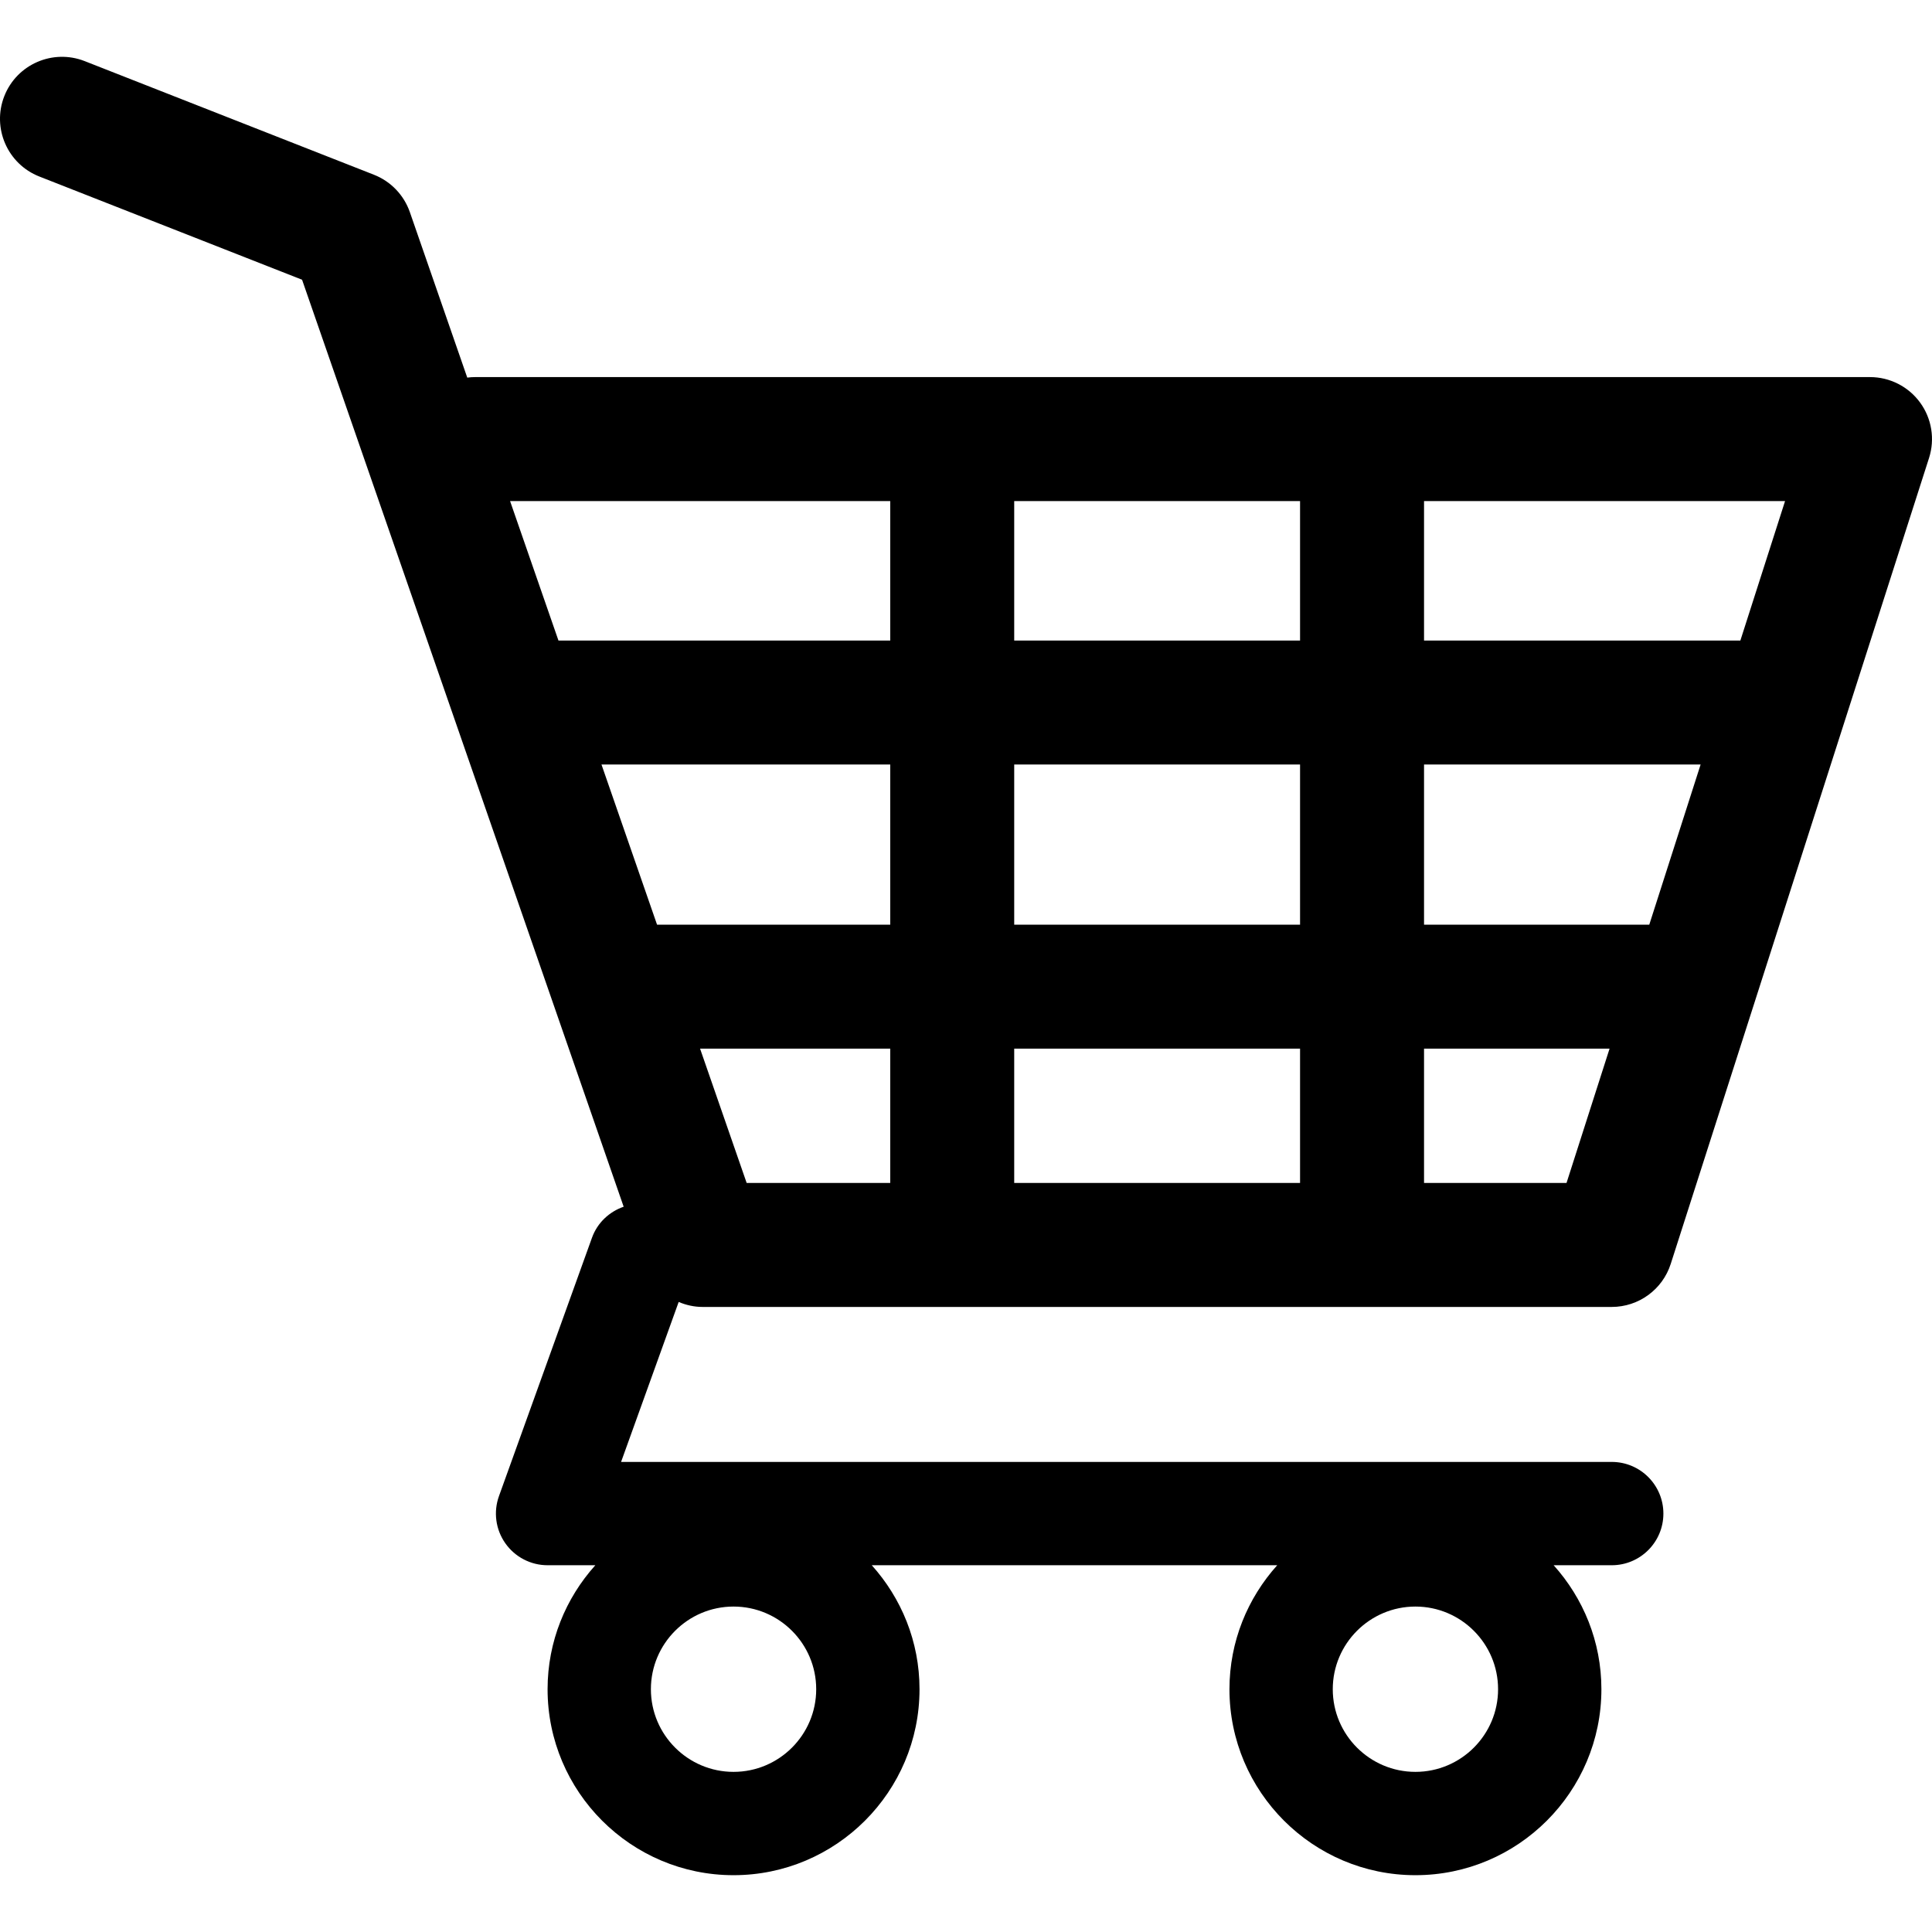
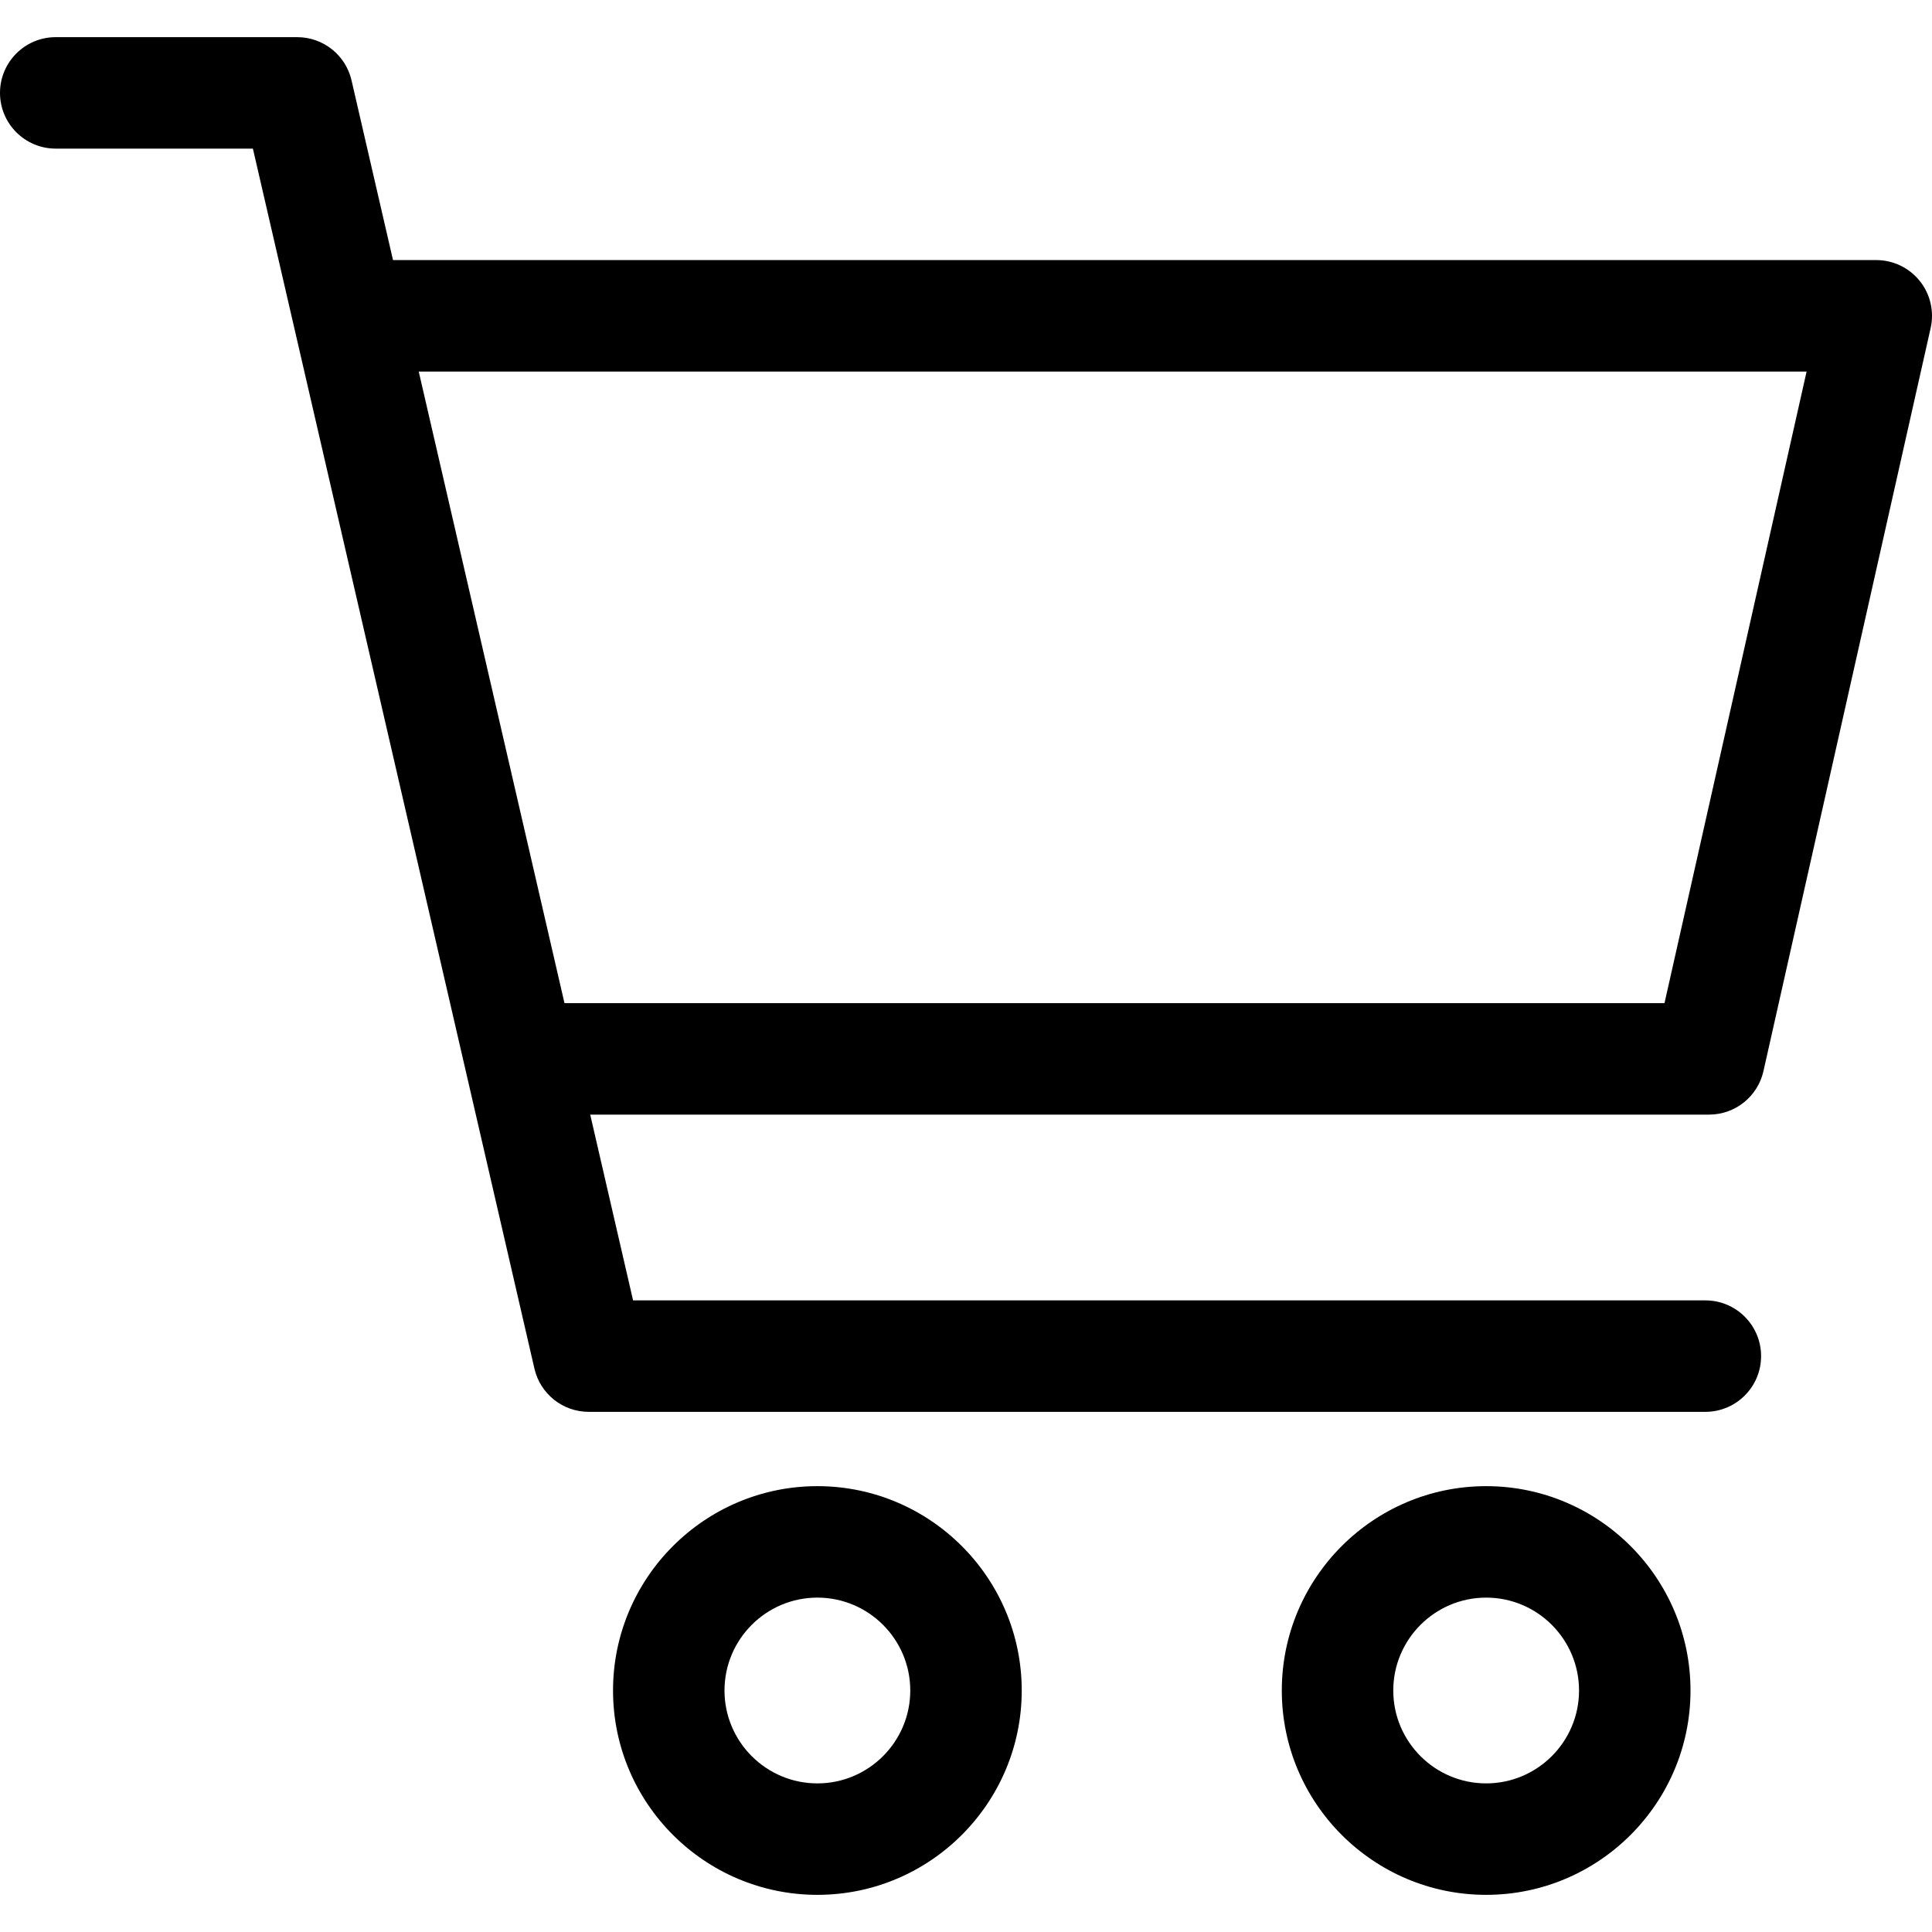
- <svg xmlns="http://www.w3.org/2000/svg" version="1.1" id="Capa_1" x="0px" y="0px" width="446.843px" height="446.843px" viewBox="0 0 446.843 446.843" style="enable-background:new 0 0 446.843 446.843;" xml:space="preserve">
+ <svg xmlns="http://www.w3.org/2000/svg" version="1.1" id="Capa_1" x="0px" y="0px" viewBox="0 0 512 512" style="enable-background:new 0 0 512 512;" xml:space="preserve">
  <g>
-     <path d="M444.09,93.103c-2.698-3.699-7.006-5.888-11.584-5.888H109.92c-0.625,0-1.249,0.038-1.85,0.119l-13.276-38.27   c-1.376-3.958-4.406-7.113-8.3-8.646L19.586,14.134c-7.374-2.887-15.695,0.735-18.591,8.1c-2.891,7.369,0.73,15.695,8.1,18.591   l60.768,23.872l74.381,214.399c-3.283,1.144-6.065,3.663-7.332,7.187l-21.506,59.739c-1.318,3.663-0.775,7.733,1.468,10.916   c2.24,3.183,5.883,5.078,9.773,5.078h11.044c-6.844,7.616-11.044,17.646-11.044,28.675c0,23.718,19.298,43.012,43.012,43.012   s43.012-19.294,43.012-43.012c0-11.029-4.2-21.059-11.044-28.675h93.776c-6.847,7.616-11.048,17.646-11.048,28.675   c0,23.718,19.294,43.012,43.013,43.012c23.718,0,43.012-19.294,43.012-43.012c0-11.029-4.2-21.059-11.043-28.675h13.433   c6.599,0,11.947-5.349,11.947-11.948c0-6.599-5.349-11.947-11.947-11.947H143.647l13.319-36.996   c1.72,0.724,3.578,1.152,5.523,1.152h210.278c6.234,0,11.751-4.027,13.65-9.959l59.739-186.387   C447.557,101.567,446.788,96.802,444.09,93.103z M169.659,409.807c-10.543,0-19.116-8.573-19.116-19.116   s8.573-19.117,19.116-19.117s19.116,8.574,19.116,19.117S180.202,409.807,169.659,409.807z M327.367,409.807   c-10.543,0-19.117-8.573-19.117-19.116s8.574-19.117,19.117-19.117c10.542,0,19.116,8.574,19.116,19.117   S337.909,409.807,327.367,409.807z M402.52,148.149h-73.161V115.89h83.499L402.52,148.149z M381.453,213.861h-52.094v-37.038   h63.967L381.453,213.861z M234.571,213.861v-37.038h66.113v37.038H234.571z M300.684,242.538v31.064h-66.113v-31.064H300.684z    M139.115,176.823h66.784v37.038h-53.933L139.115,176.823z M234.571,148.149V115.89h66.113v32.259H234.571z M205.898,115.89v32.259   h-76.734l-11.191-32.259H205.898z M161.916,242.538h43.982v31.064h-33.206L161.916,242.538z M329.359,273.603v-31.064h42.909   l-9.955,31.064H329.359z" />
+     <g>
+       <path d="M508.764,74.466c-2.803-3.503-7.046-5.542-11.533-5.542H104.152L93.16,21.294c-1.547-6.701-7.514-11.448-14.391-11.448    h-64C6.613,9.846,0,16.459,0,24.616s6.613,14.769,14.769,14.769H67.02l74.612,323.321c1.546,6.701,7.514,11.448,14.391,11.448    h295.915c8.157,0,14.769-6.613,14.769-14.769c0-8.157-6.613-14.769-14.769-14.769H167.773l-11.36-49.231h296.511    c6.908,0,12.893-4.788,14.409-11.527L511.64,86.935C512.625,82.557,511.567,77.97,508.764,74.466z M441.108,265.846H149.596    L110.969,98.462h367.8L441.108,265.846z" />
+     </g>
+   </g>
+   <g>
+     <g>
+       <path d="M216.615,393.846c-29.86,0-54.154,24.293-54.154,54.154s24.293,54.154,54.154,54.154c29.86,0,54.154-24.293,54.154-54.154    S246.476,393.846,216.615,393.846z M216.615,472.616C203.042,472.616,192,461.573,192,448s11.042-24.615,24.615-24.615    c13.573,0,24.615,11.042,24.615,24.615S230.188,472.616,216.615,472.616z" />
+     </g>
+   </g>
+   <g>
+     <g>
+       <path d="M393.846,393.846c-29.86,0-54.154,24.293-54.154,54.154s24.293,54.154,54.154,54.154c29.86,0,54.154-24.293,54.154-54.154    S423.707,393.846,393.846,393.846z M393.846,472.616c-13.573,0-24.615-11.042-24.615-24.615s11.042-24.615,24.615-24.615    c13.573,0,24.615,11.042,24.615,24.615S407.419,472.616,393.846,472.616z" />
+     </g>
  </g>
  <g>
</g>
  <g>
</g>
  <g>
</g>
  <g>
</g>
  <g>
</g>
  <g>
</g>
  <g>
</g>
  <g>
</g>
  <g>
</g>
  <g>
</g>
  <g>
</g>
  <g>
</g>
  <g>
</g>
  <g>
</g>
  <g>
</g>
</svg>
